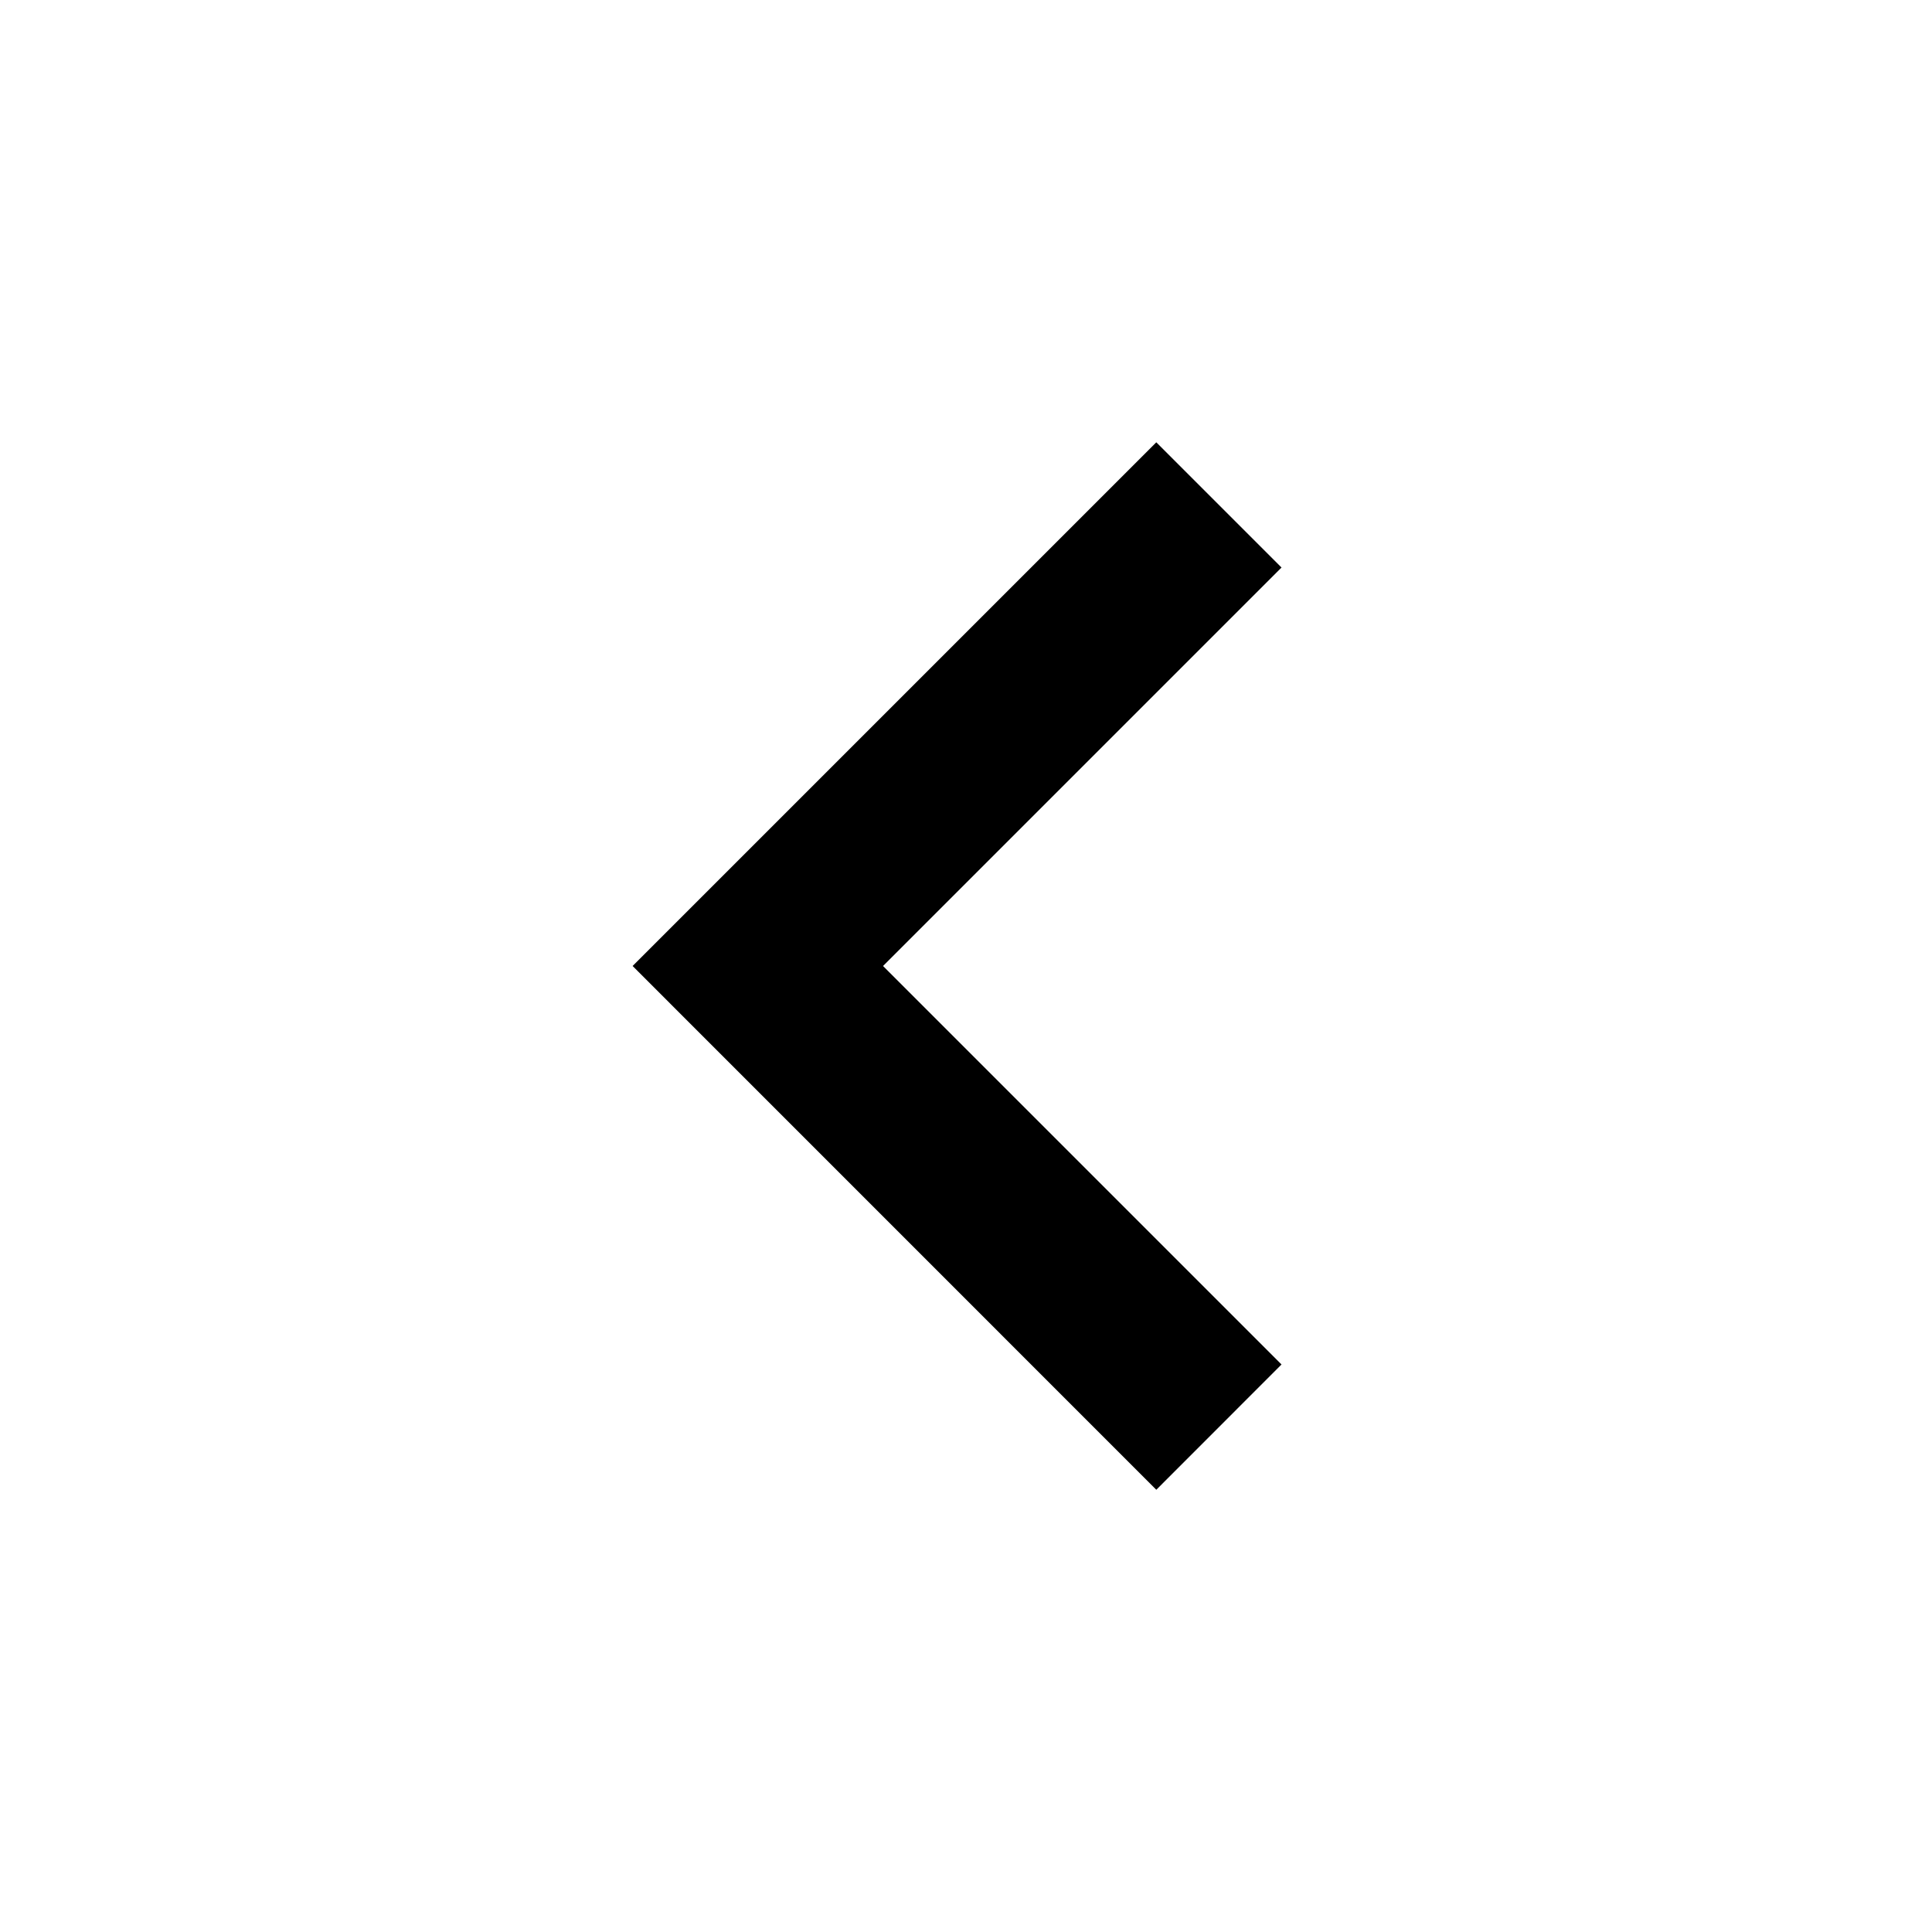
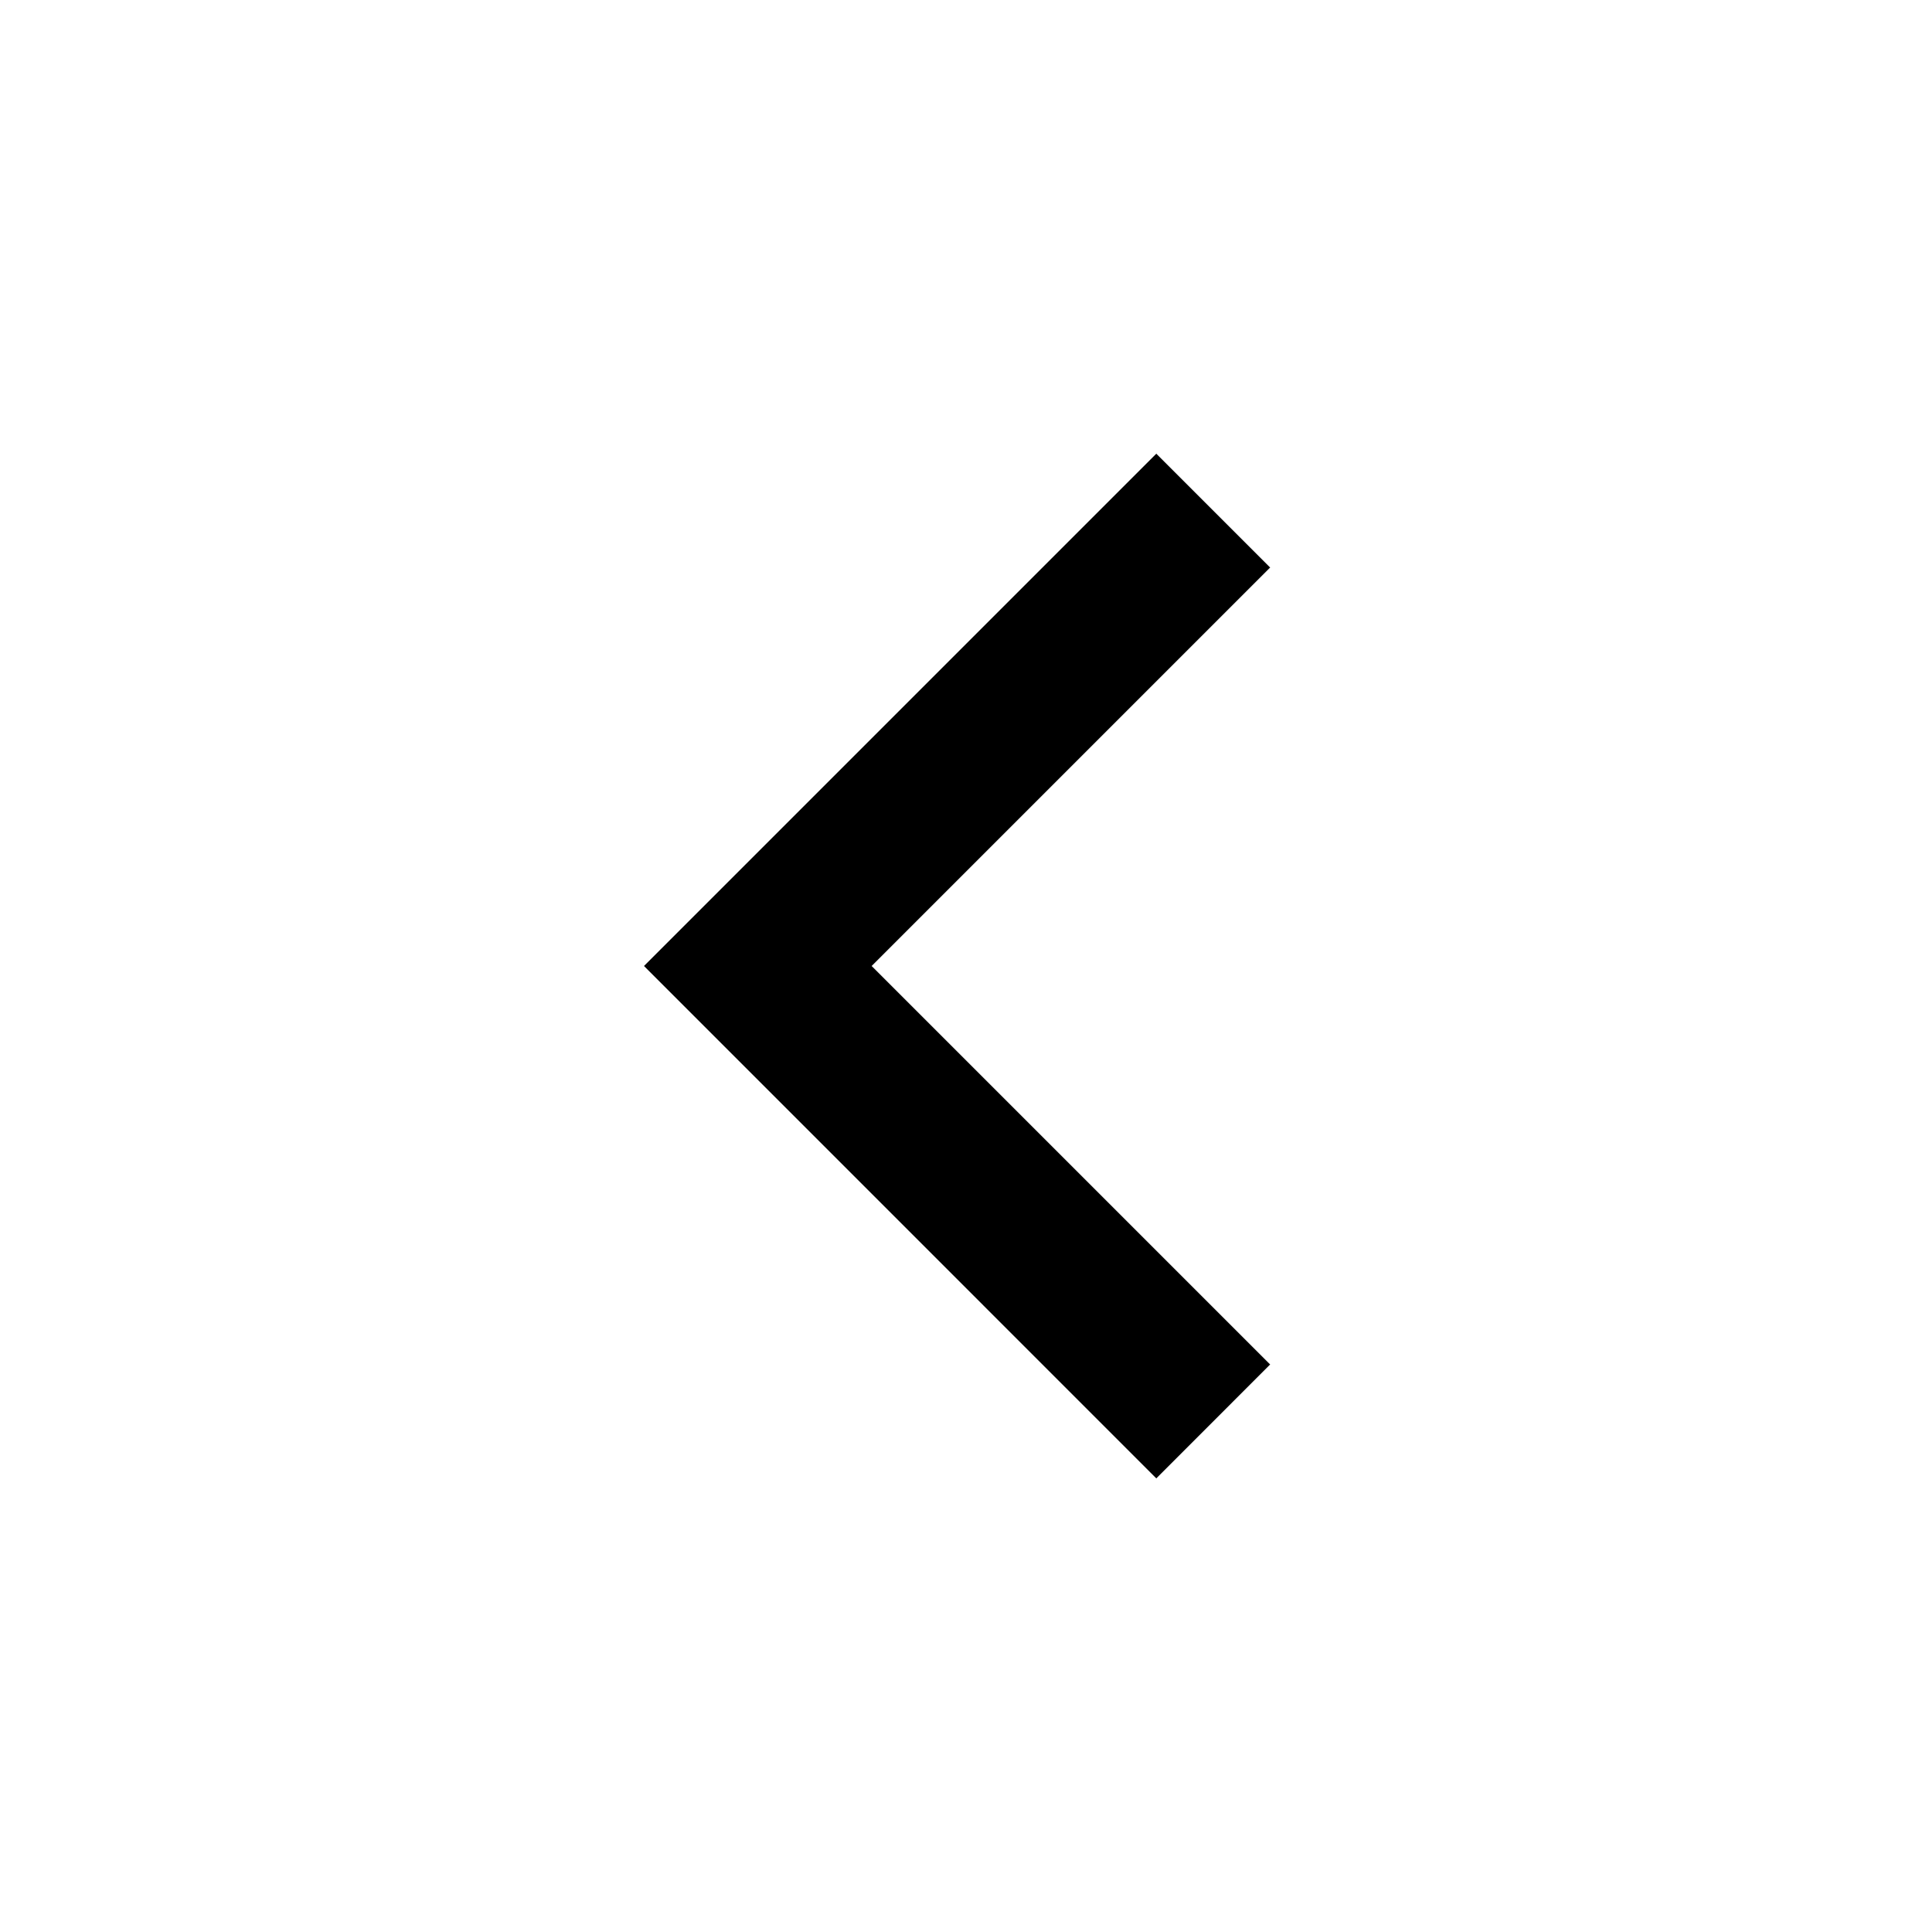
<svg xmlns="http://www.w3.org/2000/svg" width="24px" height="24px" viewBox="0 0 24 24">
-   <path fill="currentColor" d="m10.828 12l4.95 4.95l-1.414 1.415L8 12l6.364-6.364l1.414 1.414z" stroke-width="0.2" stroke="currentColor" />
+   <path fill="currentColor" d="m10.828 12l4.95 4.95l-1.414 1.415L8 12l6.364-6.364l1.414 1.414z" stroke-width="0" stroke="currentColor" />
</svg>
